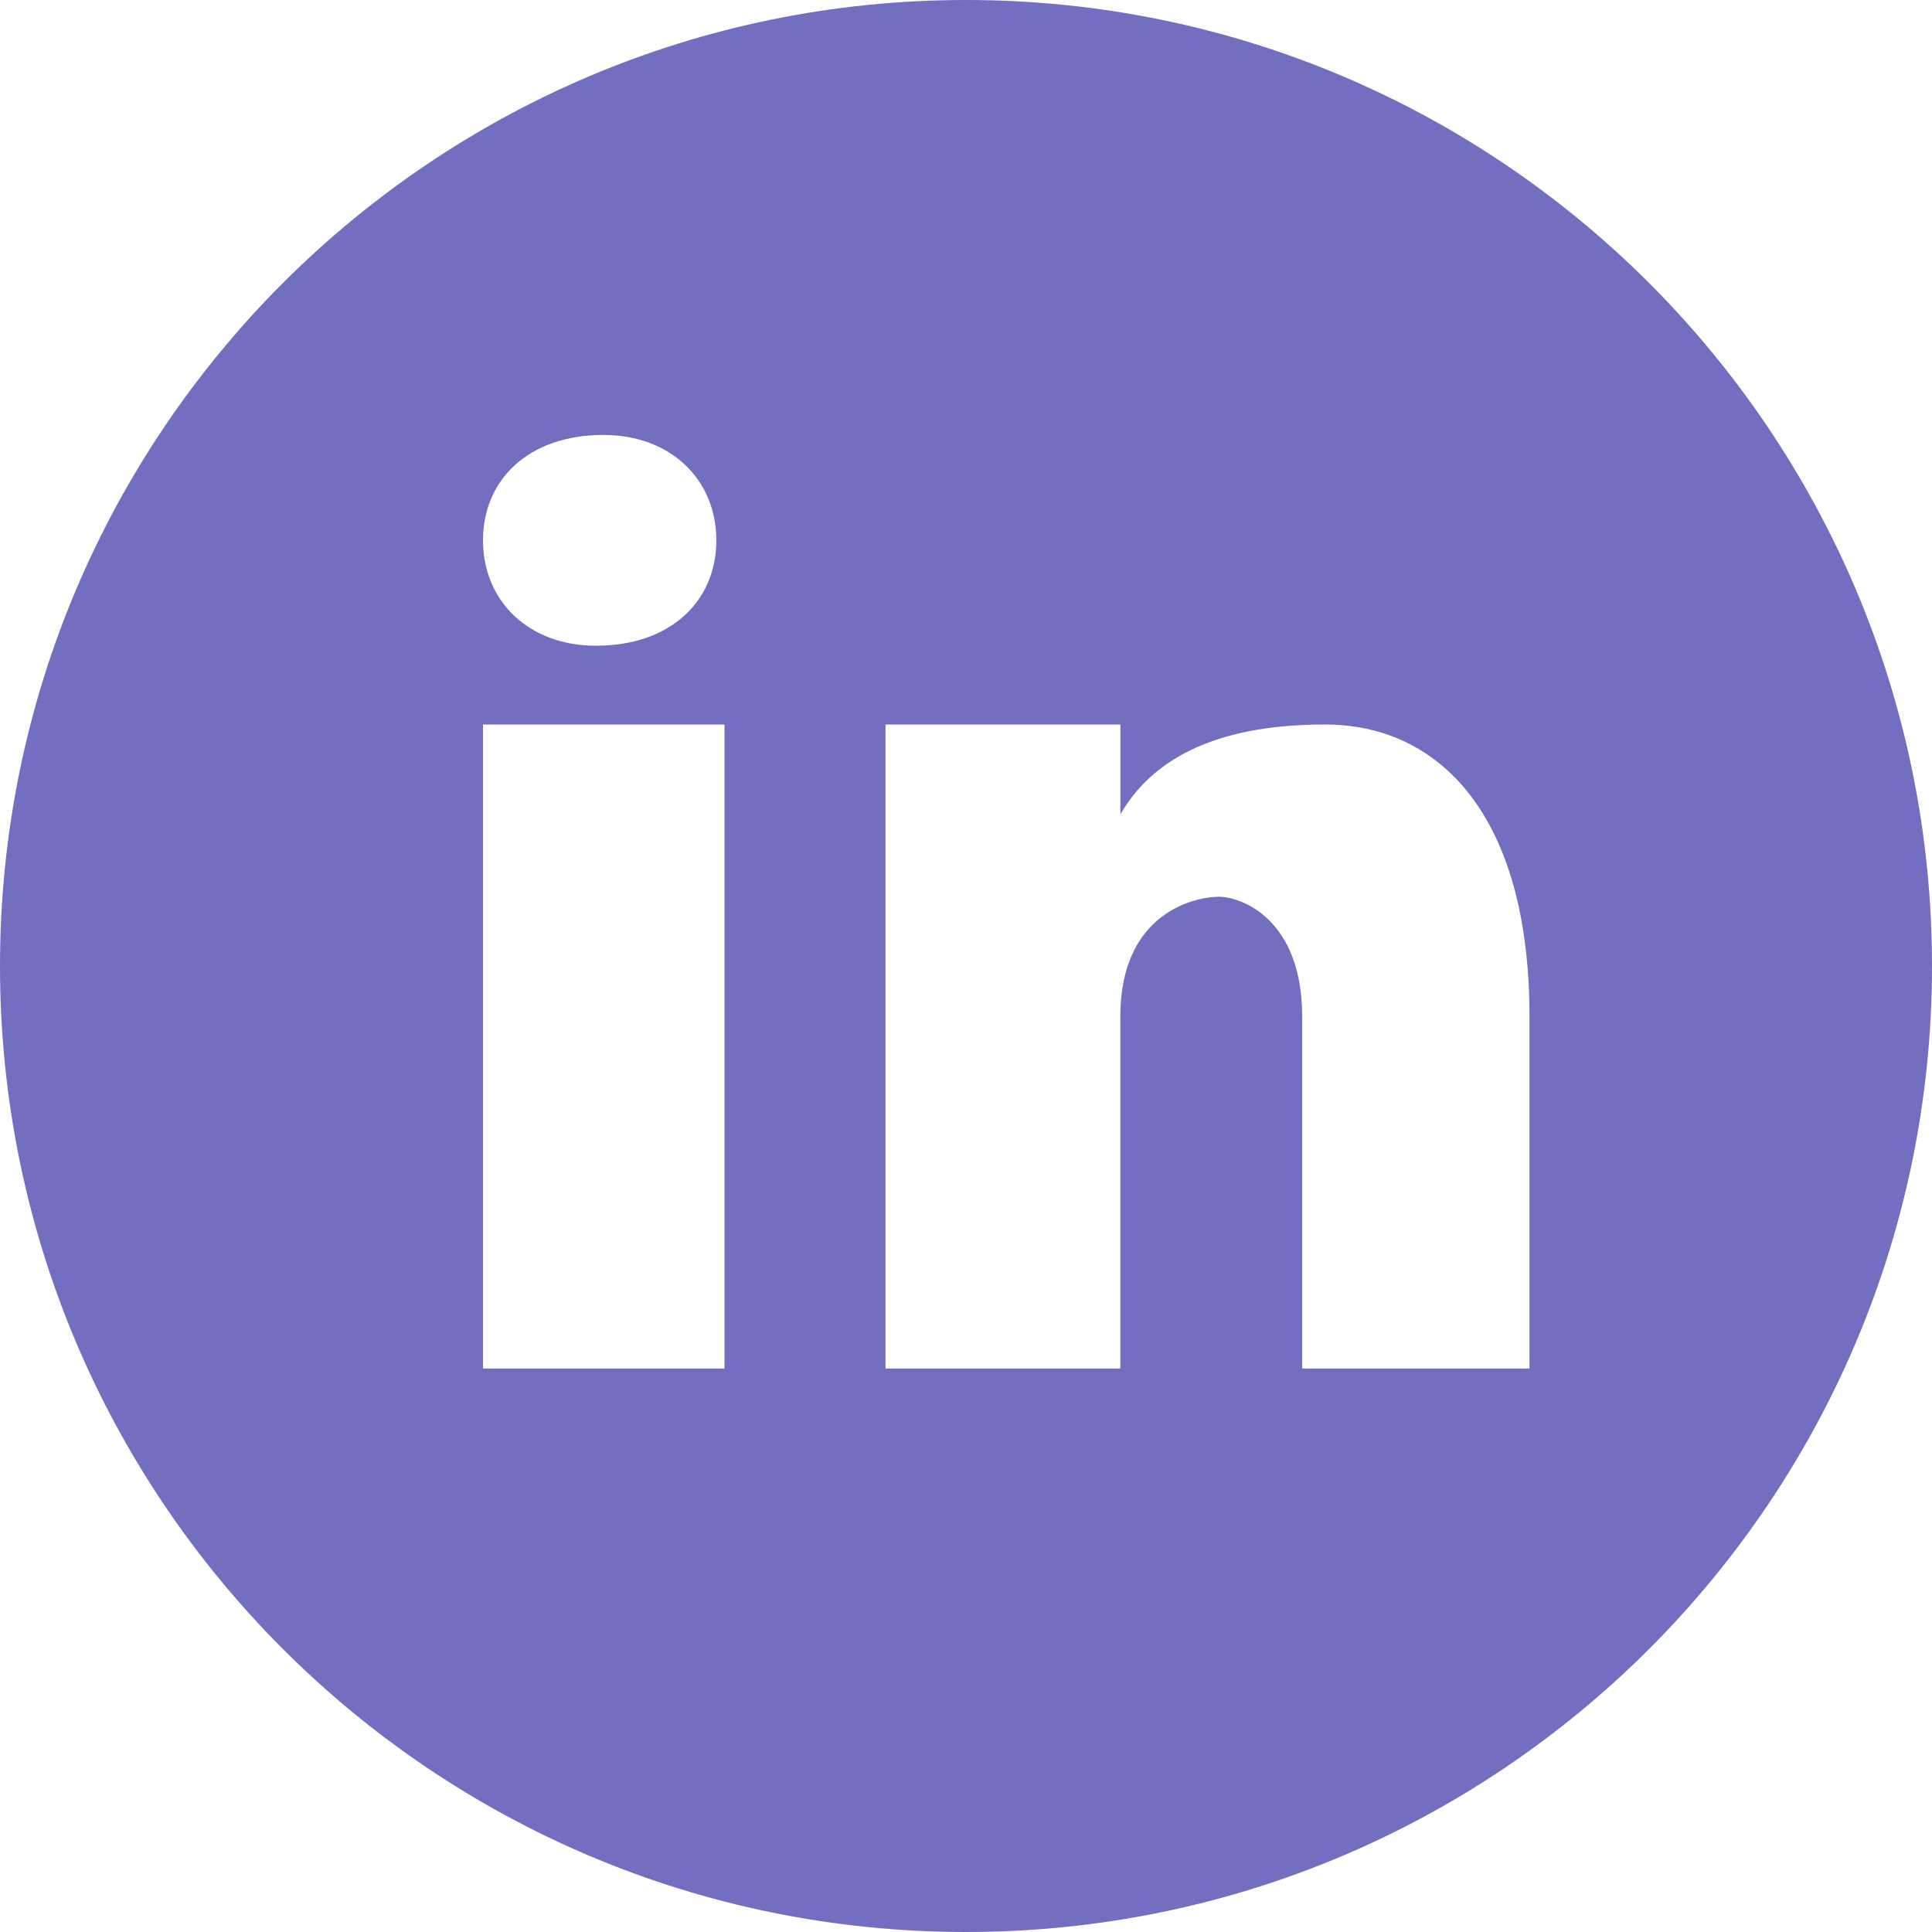
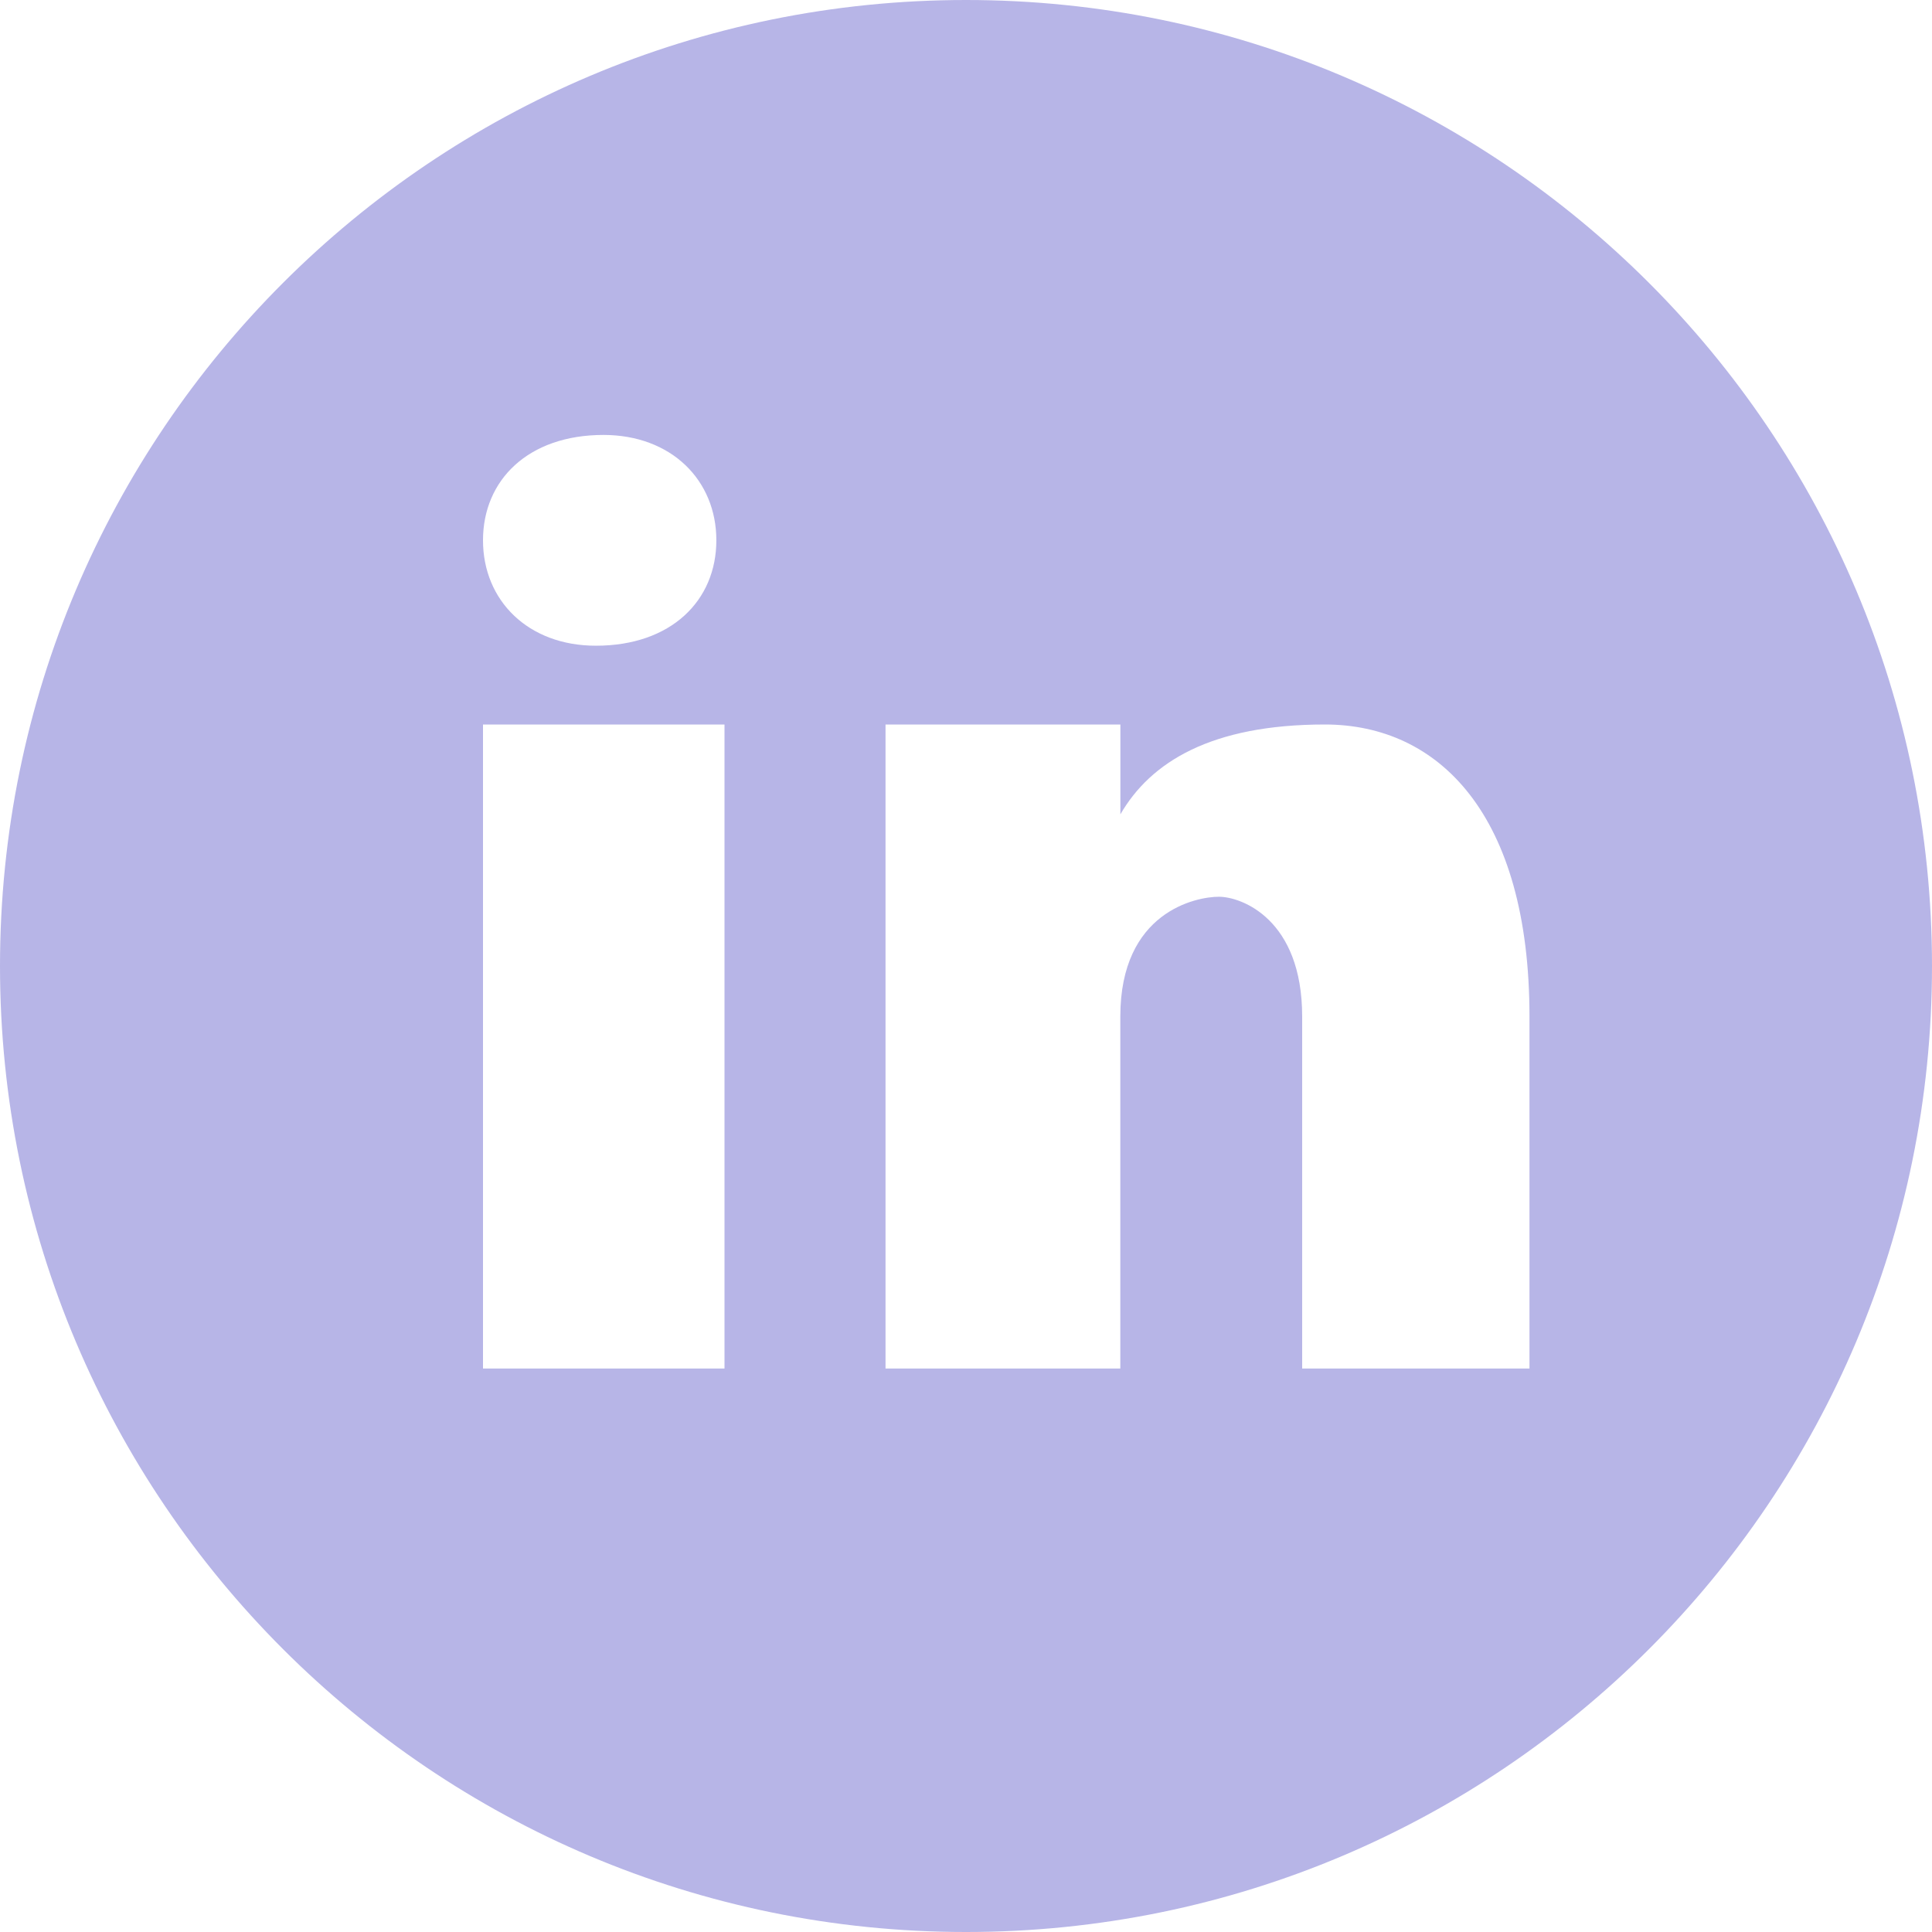
<svg xmlns="http://www.w3.org/2000/svg" width="32" height="32" viewBox="0 0 32 32" fill="none">
-   <path d="M16 0C7.164 0 0 7.164 0 16C0 24.836 7.164 32 16 32C24.836 32 32 24.836 32 16C32 7.164 24.836 0 16 0ZM9.995 7.204C11.117 7.204 11.865 7.952 11.865 8.949C11.865 9.947 11.117 10.695 9.871 10.695C8.748 10.696 8 9.947 8 8.949C8 7.952 8.748 7.204 9.995 7.204ZM12 22.667H8V12H12V22.667ZM25.333 22.667H21.568V16.837C21.568 15.225 20.564 14.853 20.188 14.853C19.812 14.853 18.556 15.101 18.556 16.837C18.556 17.085 18.556 22.667 18.556 22.667H14.667V12H18.557V13.488C19.059 12.62 20.063 12 21.945 12C23.828 12 25.333 13.488 25.333 16.837V22.667Z" fill="#726FC0" />
+   <path d="M16 0C7.164 0 0 7.164 0 16C0 24.836 7.164 32 16 32C24.836 32 32 24.836 32 16C32 7.164 24.836 0 16 0ZM9.995 7.204C11.117 7.204 11.865 7.952 11.865 8.949C11.865 9.947 11.117 10.695 9.871 10.695C8.748 10.696 8 9.947 8 8.949C8 7.952 8.748 7.204 9.995 7.204ZM12 22.667H8V12H12V22.667ZM25.333 22.667H21.568V16.837C21.568 15.225 20.564 14.853 20.188 14.853C19.812 14.853 18.556 15.101 18.556 16.837C18.556 17.085 18.556 22.667 18.556 22.667H14.667V12H18.557V13.488C19.059 12.62 20.063 12 21.945 12C23.828 12 25.333 13.488 25.333 16.837V22.667Z" fill="#B7B5E7" />
</svg>
